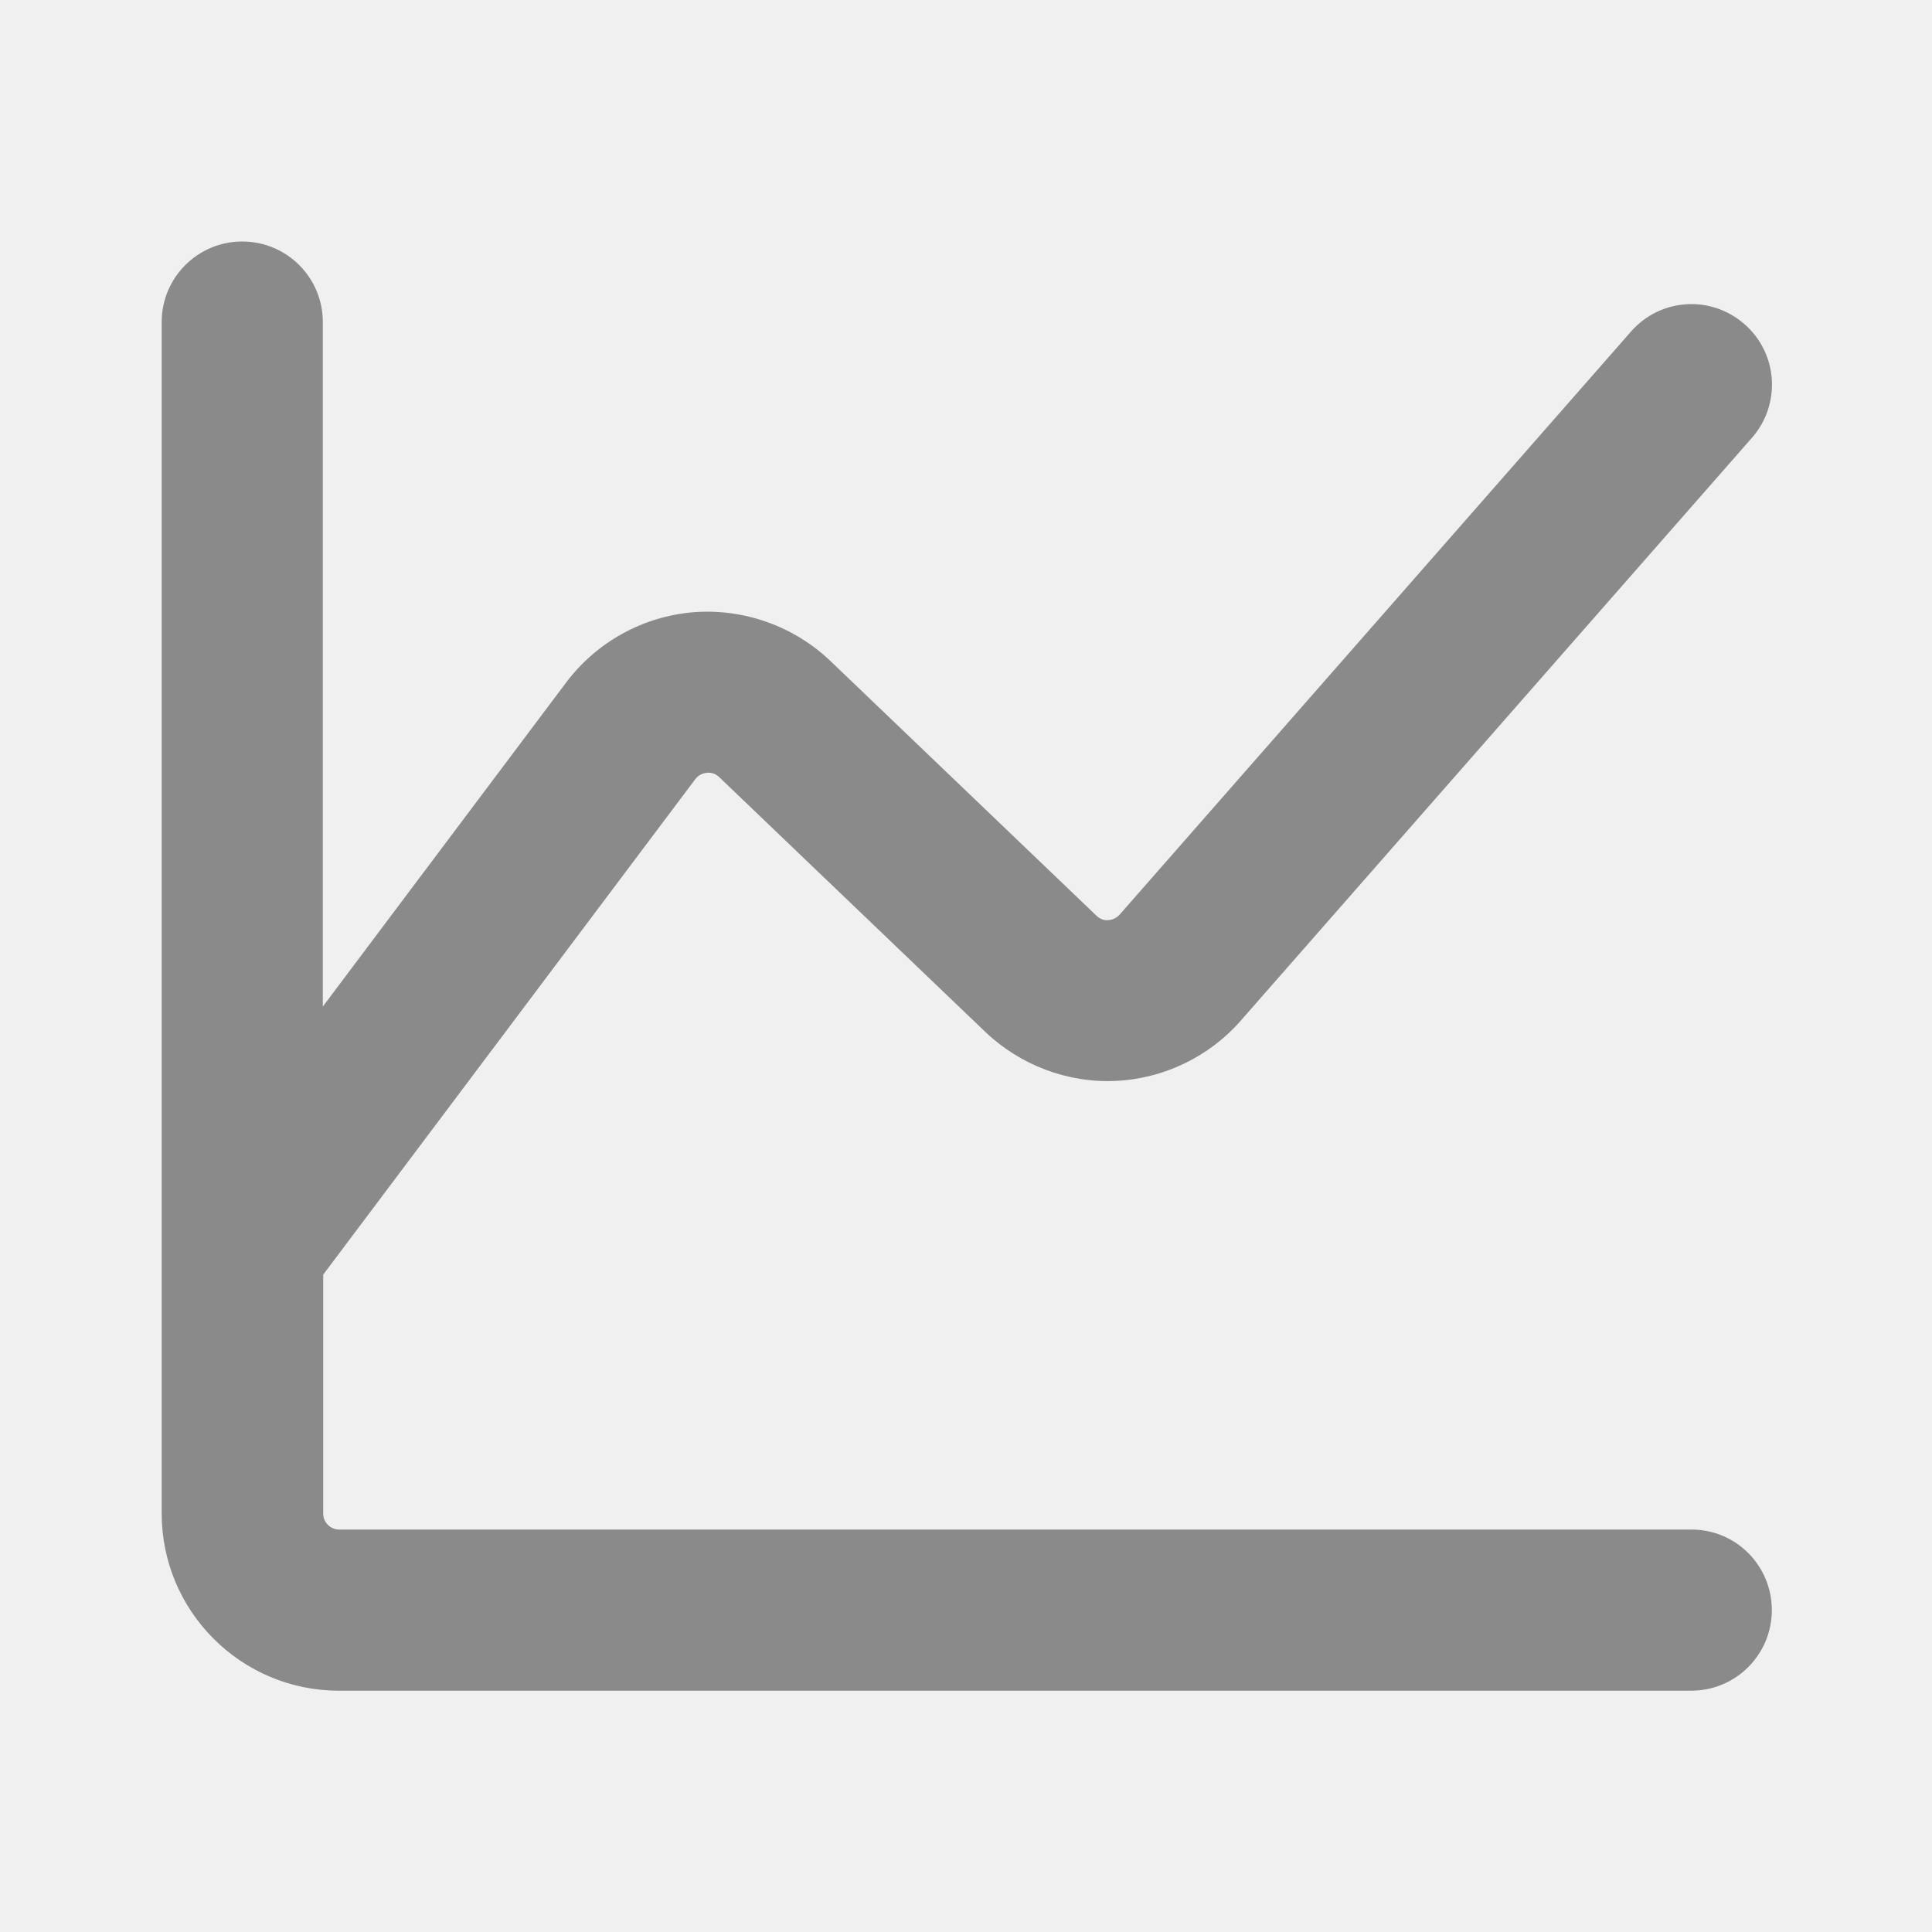
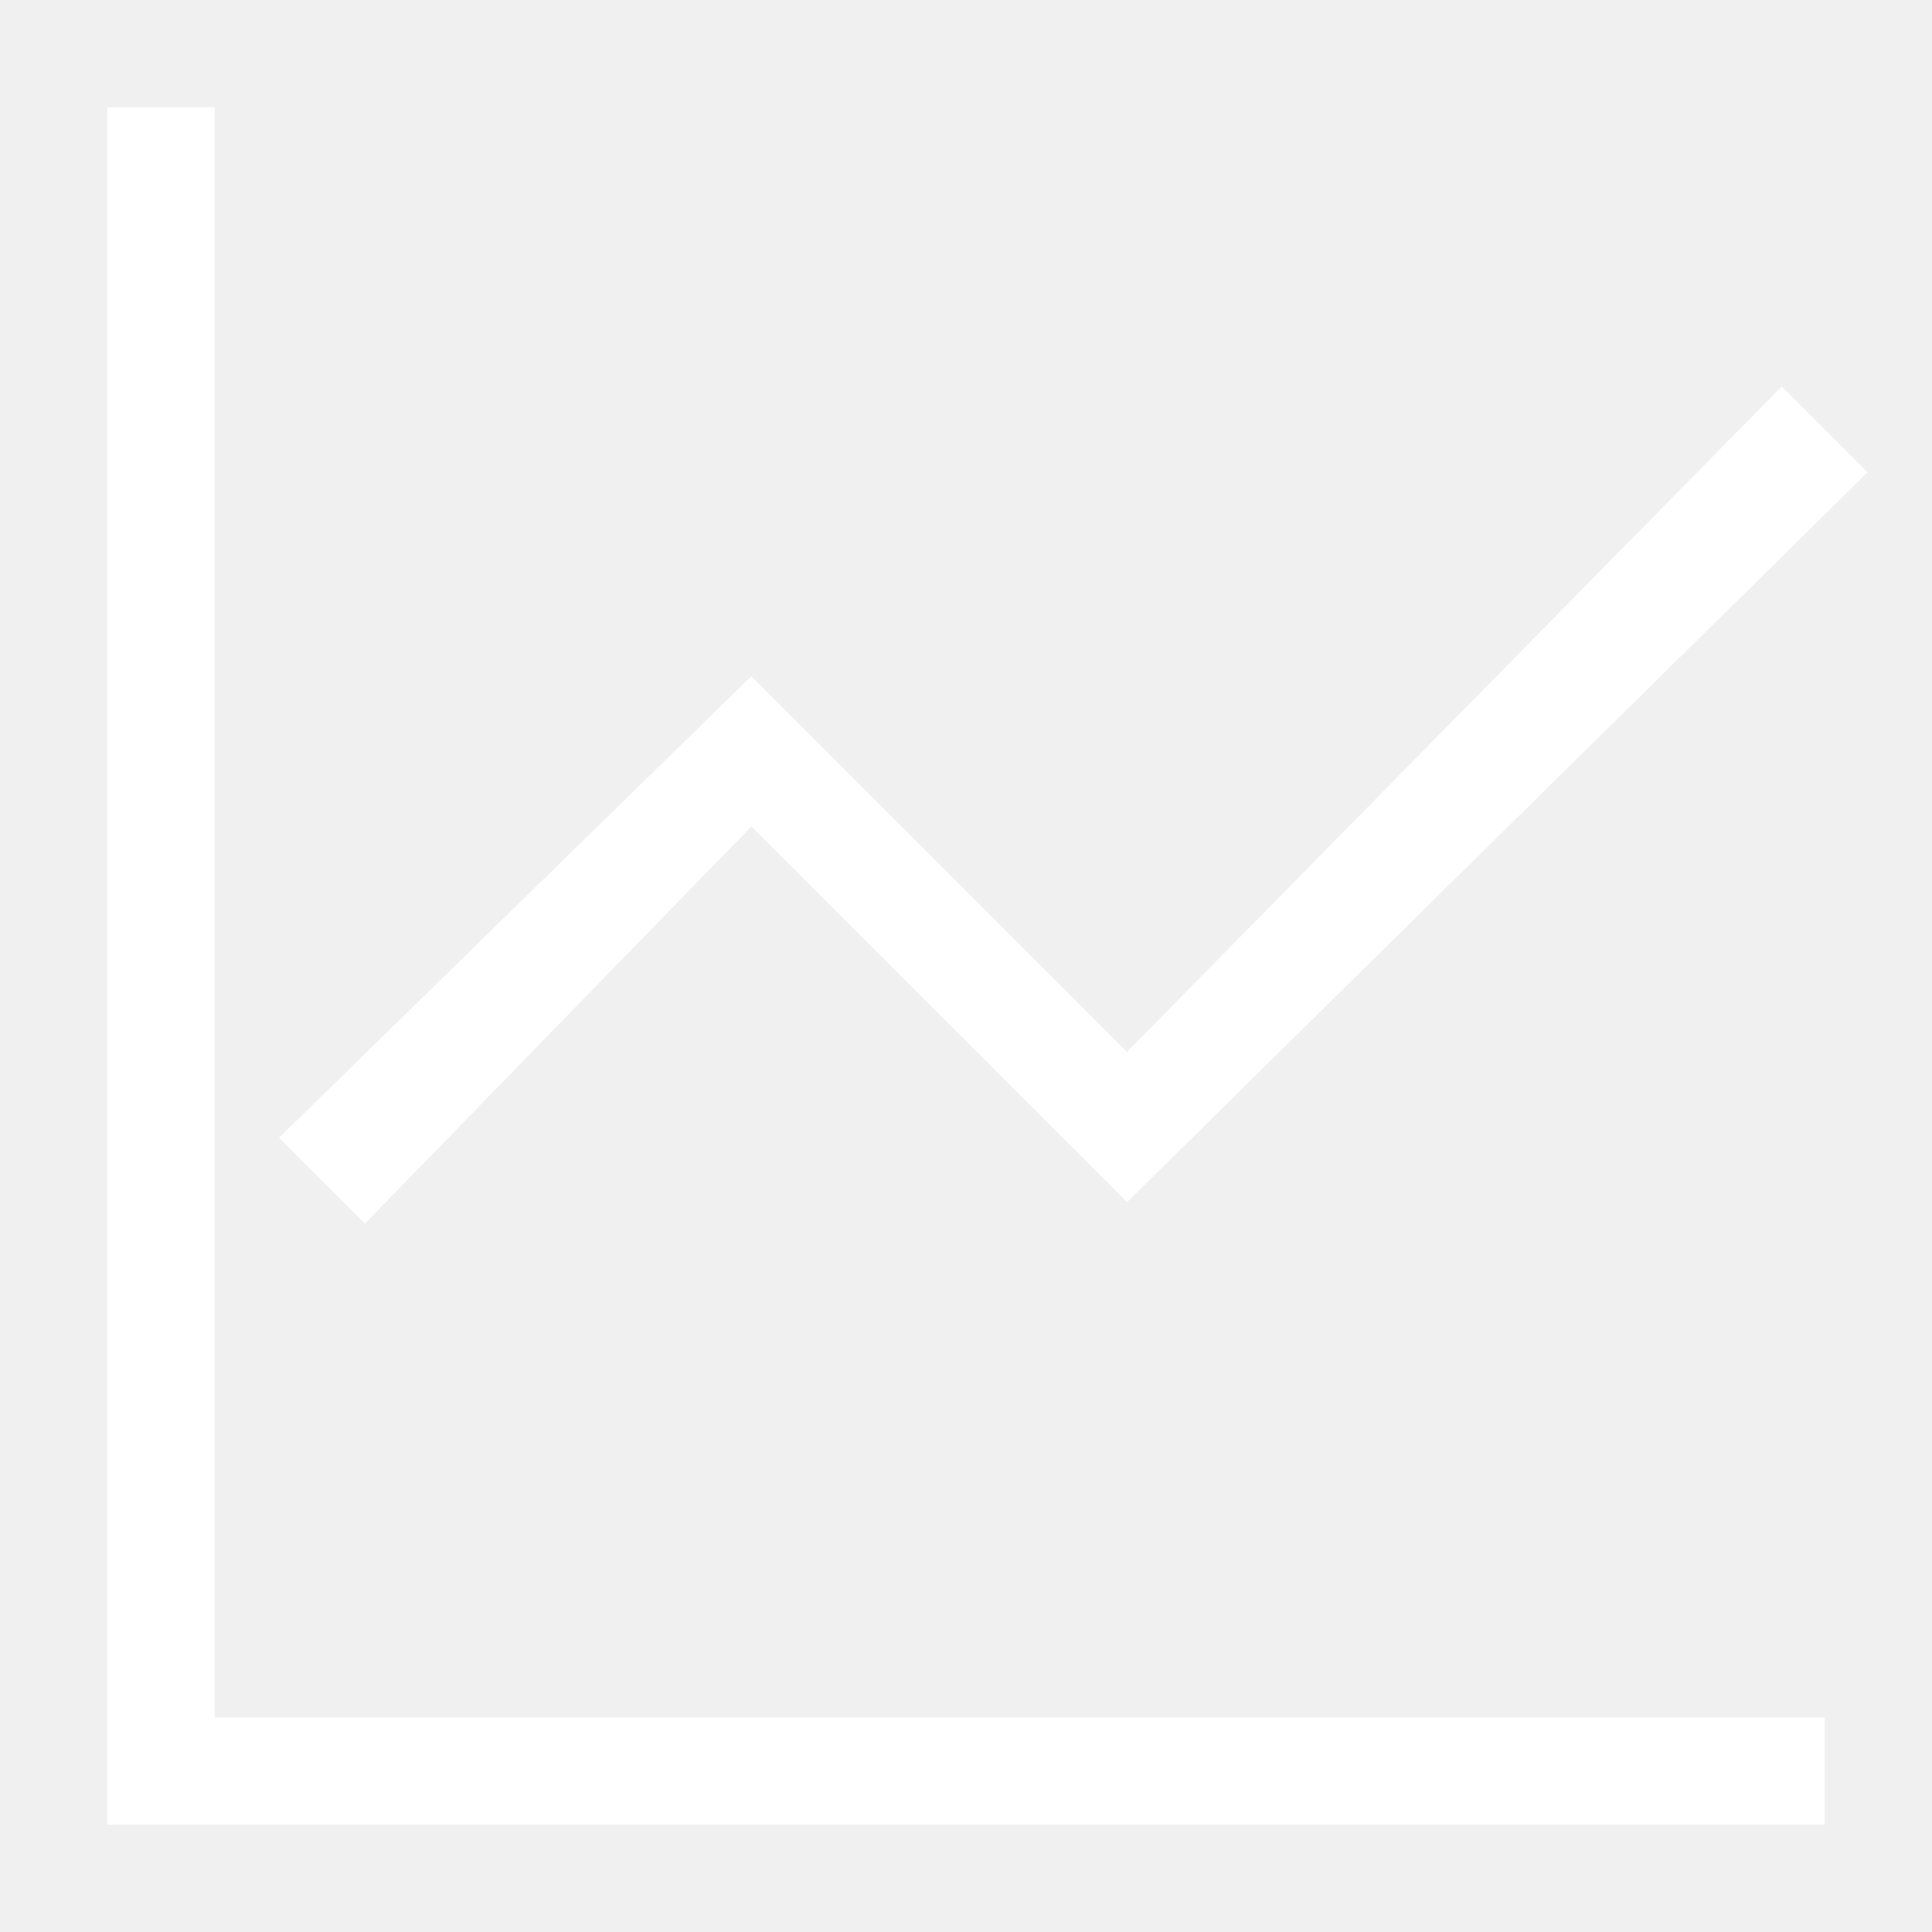
- <svg xmlns="http://www.w3.org/2000/svg" t="1721135145751" class="icon" viewBox="0 0 1024 1024" version="1.1" p-id="36403" width="200" height="200">
-   <path d="M896.6 810.7H179.8c-4.7 0-8.5-3.8-8.5-8.5V675.6L368.5 413c1.9-2.5 4.4-3.2 6.1-3.4 1.9-0.2 4.3 0.1 6.6 2.3l141 135c18.4 17.6 43.7 27.2 69 26 25.5-1.1 49.7-12.8 66.4-31.9l271-309c15.5-17.7 13.8-44.7-4-60.2-17.8-15.6-44.7-13.8-60.2 4l-271 309c-2 2.2-4.4 2.8-6 2.9-1.8 0.2-4.1-0.3-6.3-2.4l-141-135c-19.4-18.5-46-27.9-72.6-25.8-26.7 2.2-51.3 15.8-67.4 37.2l-129 171.8V170.7c0-23.6-19.1-42.7-42.7-42.7s-42.7 19.1-42.7 42.7v631.5c0 51.8 42.1 93.9 93.9 93.9h716.8c23.6 0 42.7-19.1 42.7-42.7s-19-42.7-42.5-42.7z" fill="#8a8a8a" p-id="36404" />
+ <svg xmlns="http://www.w3.org/2000/svg" t="1724743134550" class="icon" viewBox="0 0 1024 1024" version="1.1" p-id="18029" width="200" height="200">
+   <path d="M56.889 938.667V56.889h56.889v853.333h853.333v56.889H56.889z" fill="#ffffff" p-id="18030" />
+   <path d="M193.422 648.533l-45.511-45.511L398.222 358.4l199.111 199.111 347.022-352.711 45.511 45.511-392.533 386.844L398.222 438.044z" fill="#ffffff" p-id="18031" />
</svg>
